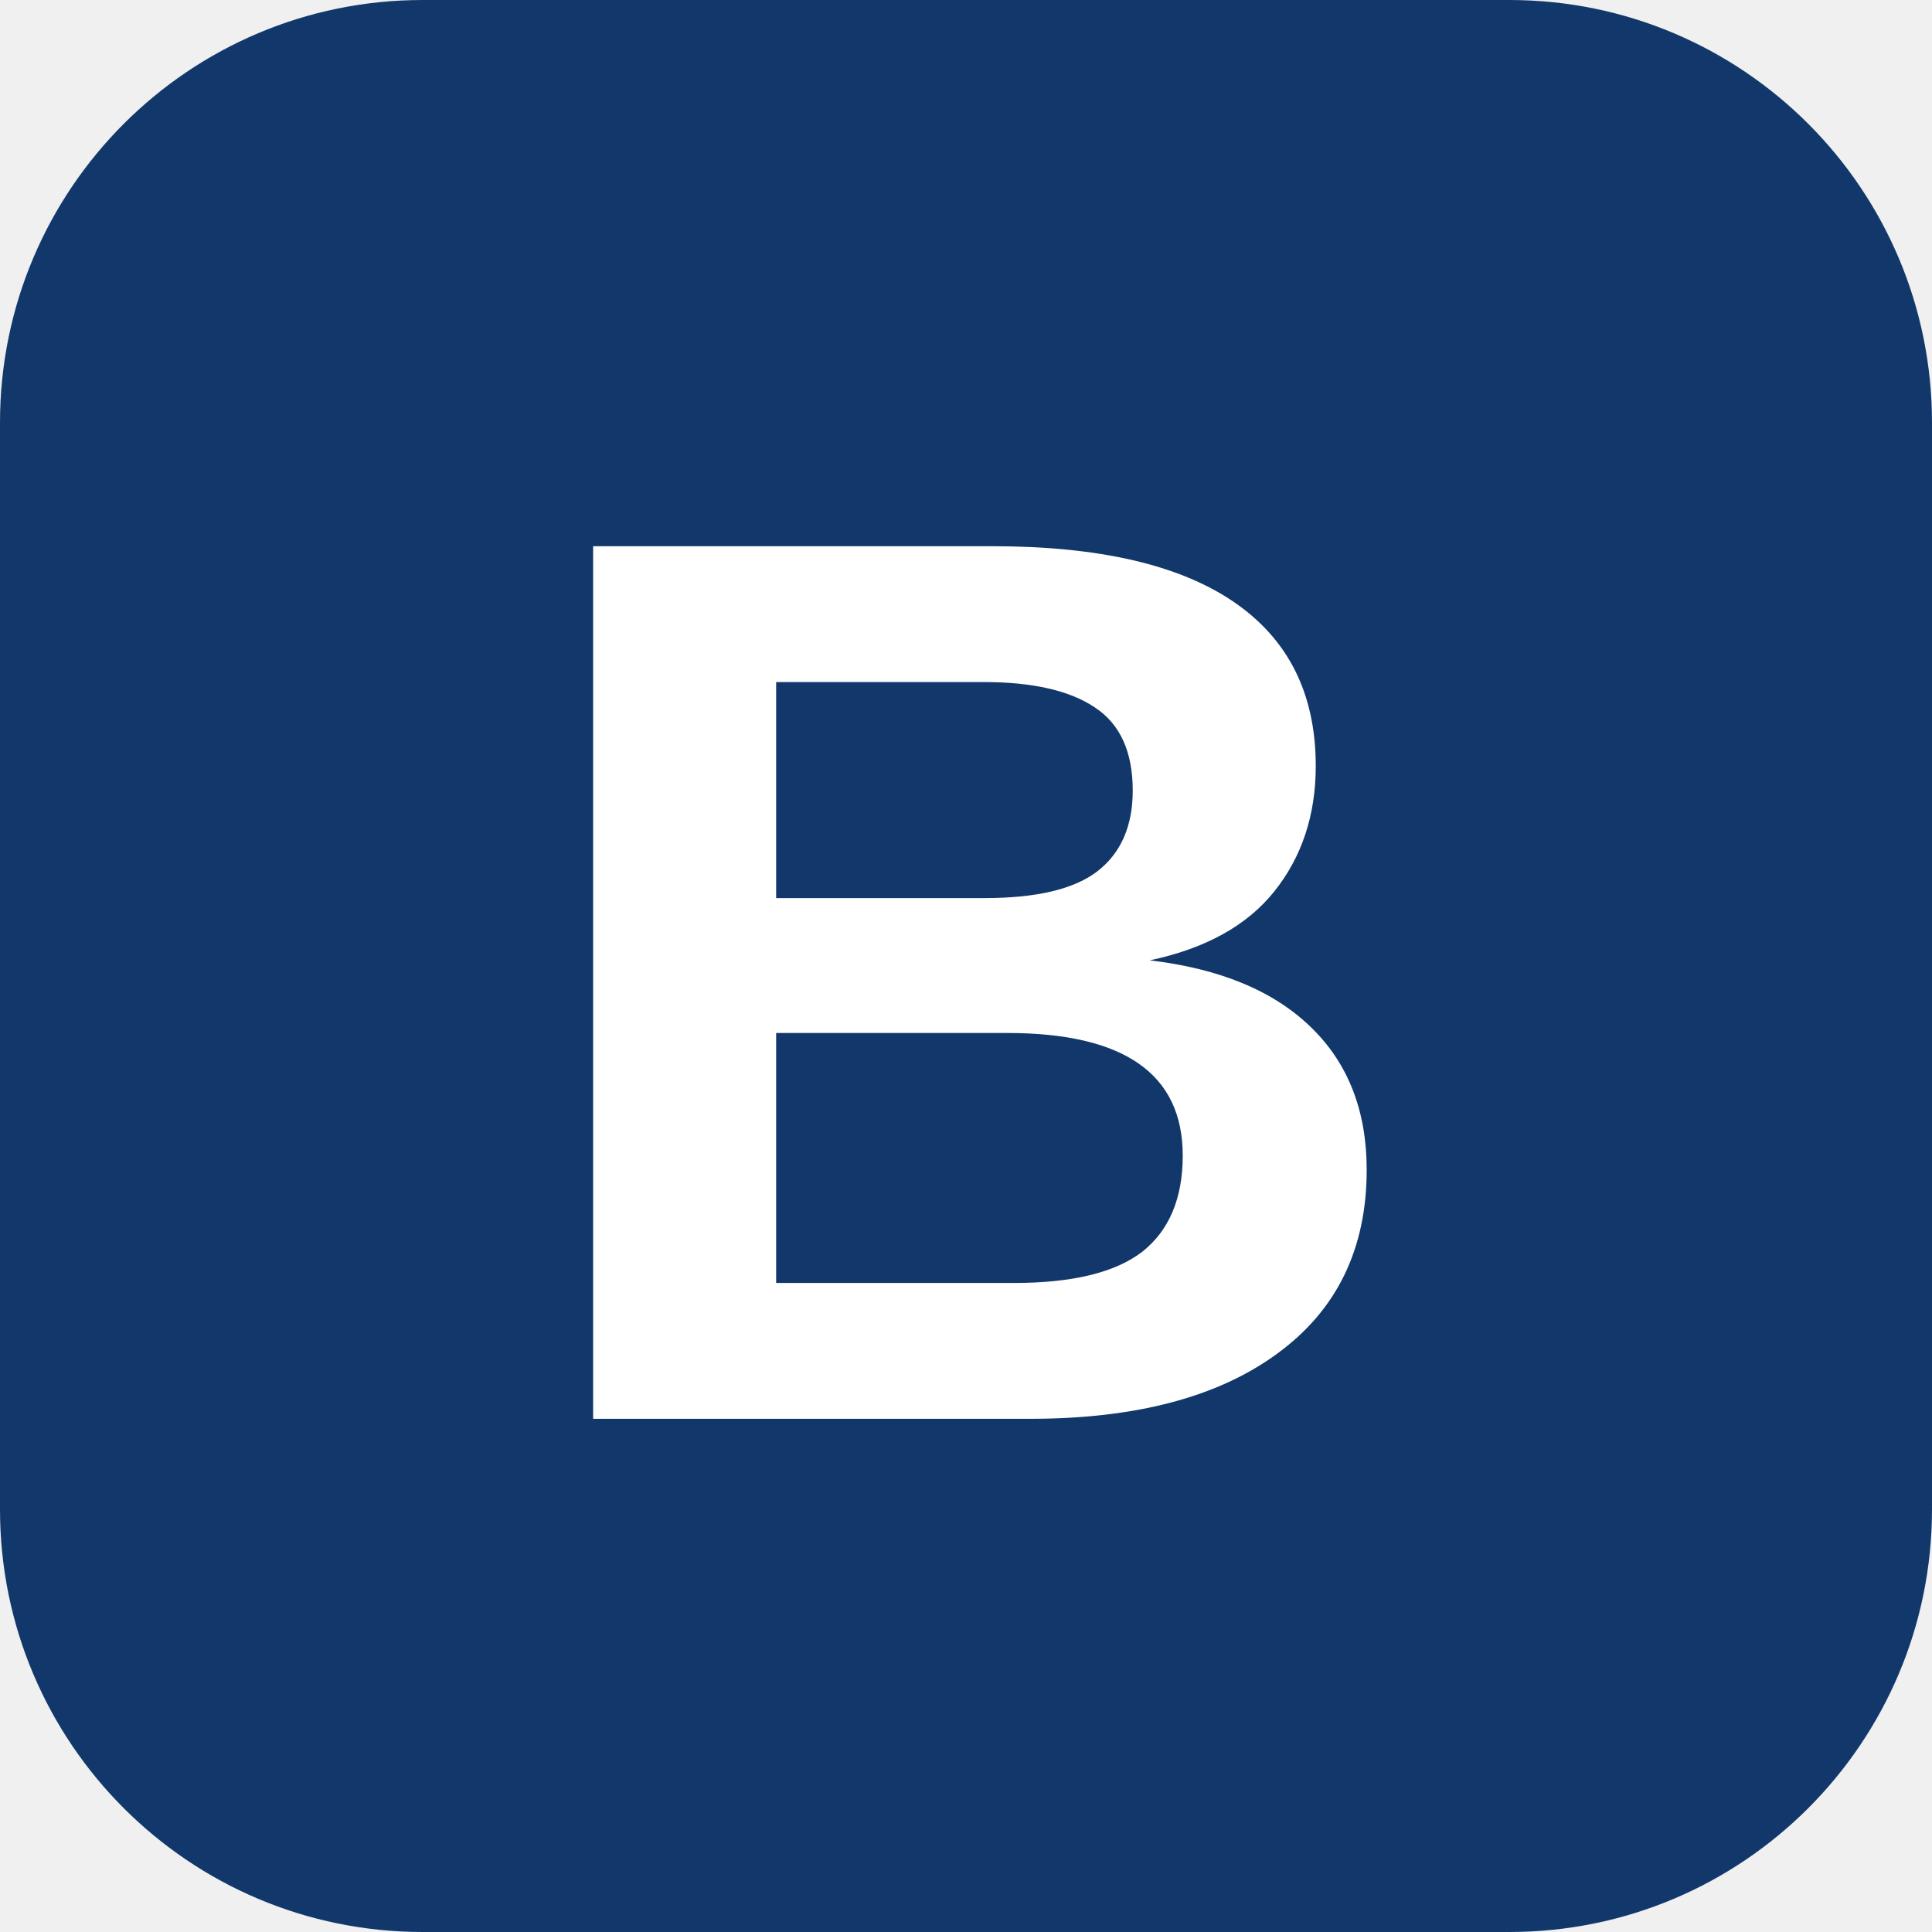
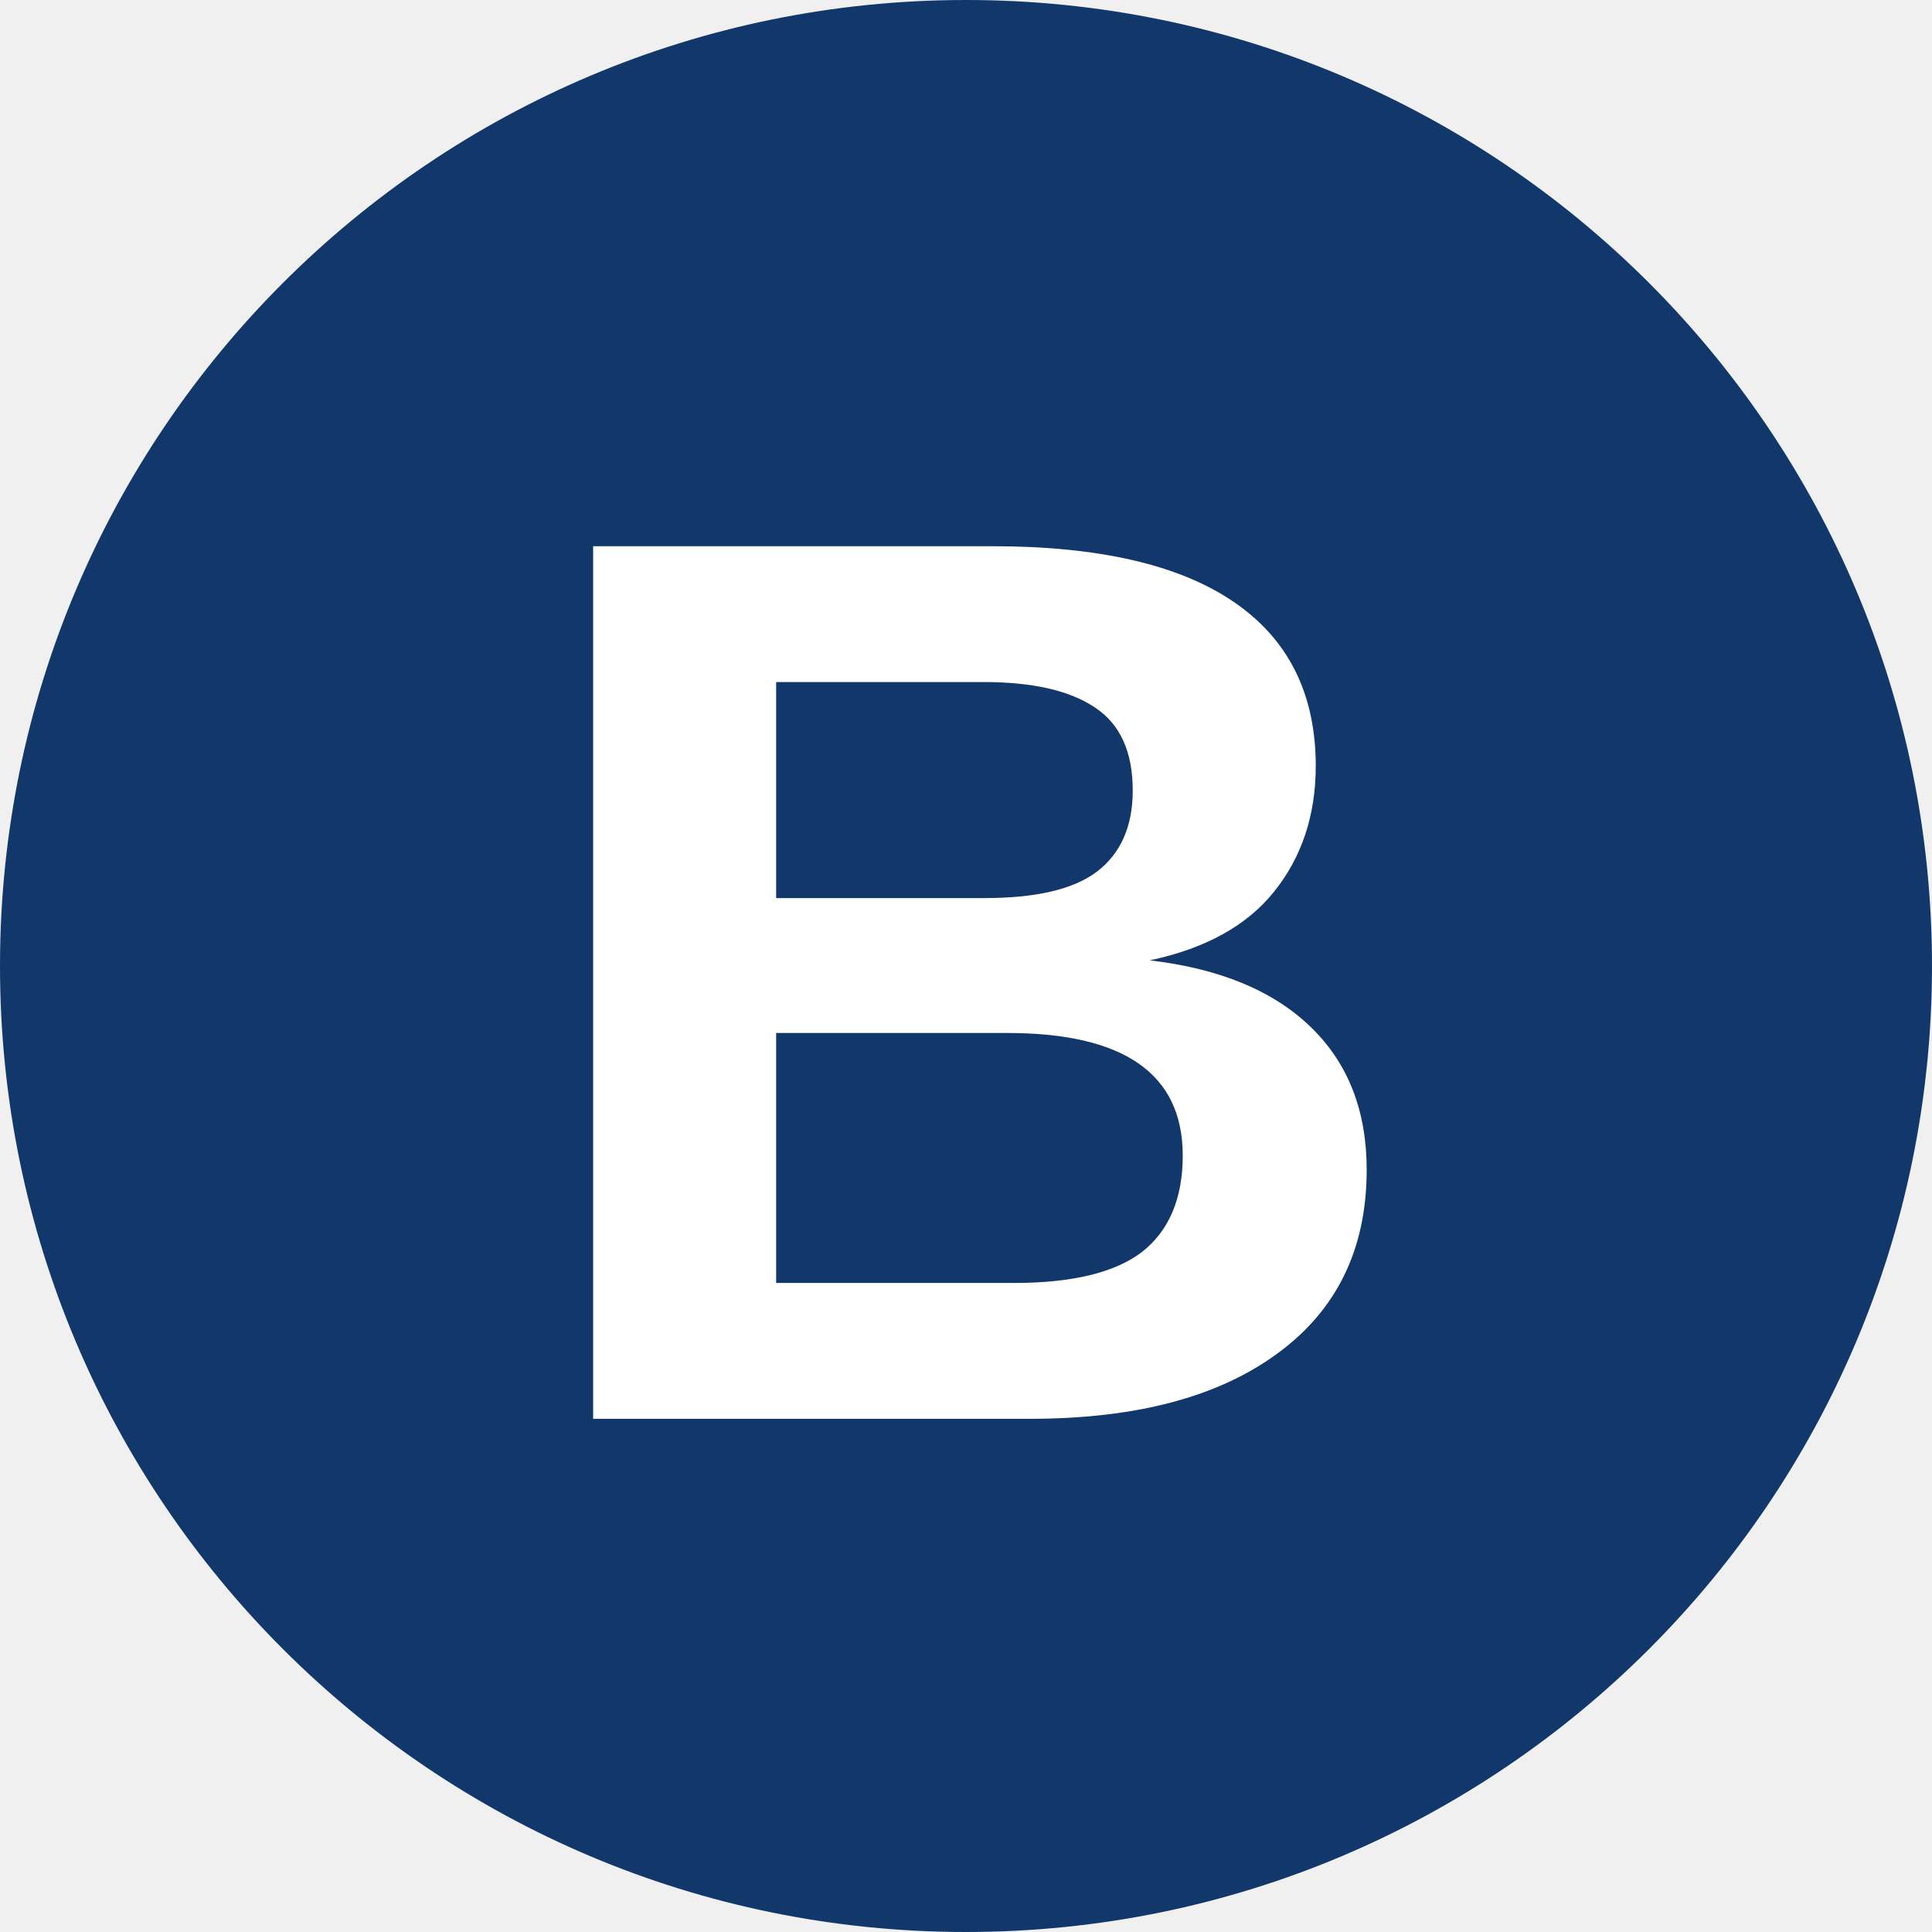
<svg xmlns="http://www.w3.org/2000/svg" viewBox="0 0 32 32" role="img" aria-label="Betergeregeld">
-   <rect width="32" height="32" rx="7" fill="#12386B" />
+   <circle cx="16" cy="16" r="16" fill="#12386B" />
  <text x="16" y="23.5" font-family="Arial, Helvetica, sans-serif" font-size="21" font-weight="900" text-anchor="middle" fill="#ffffff">B</text>
</svg>
